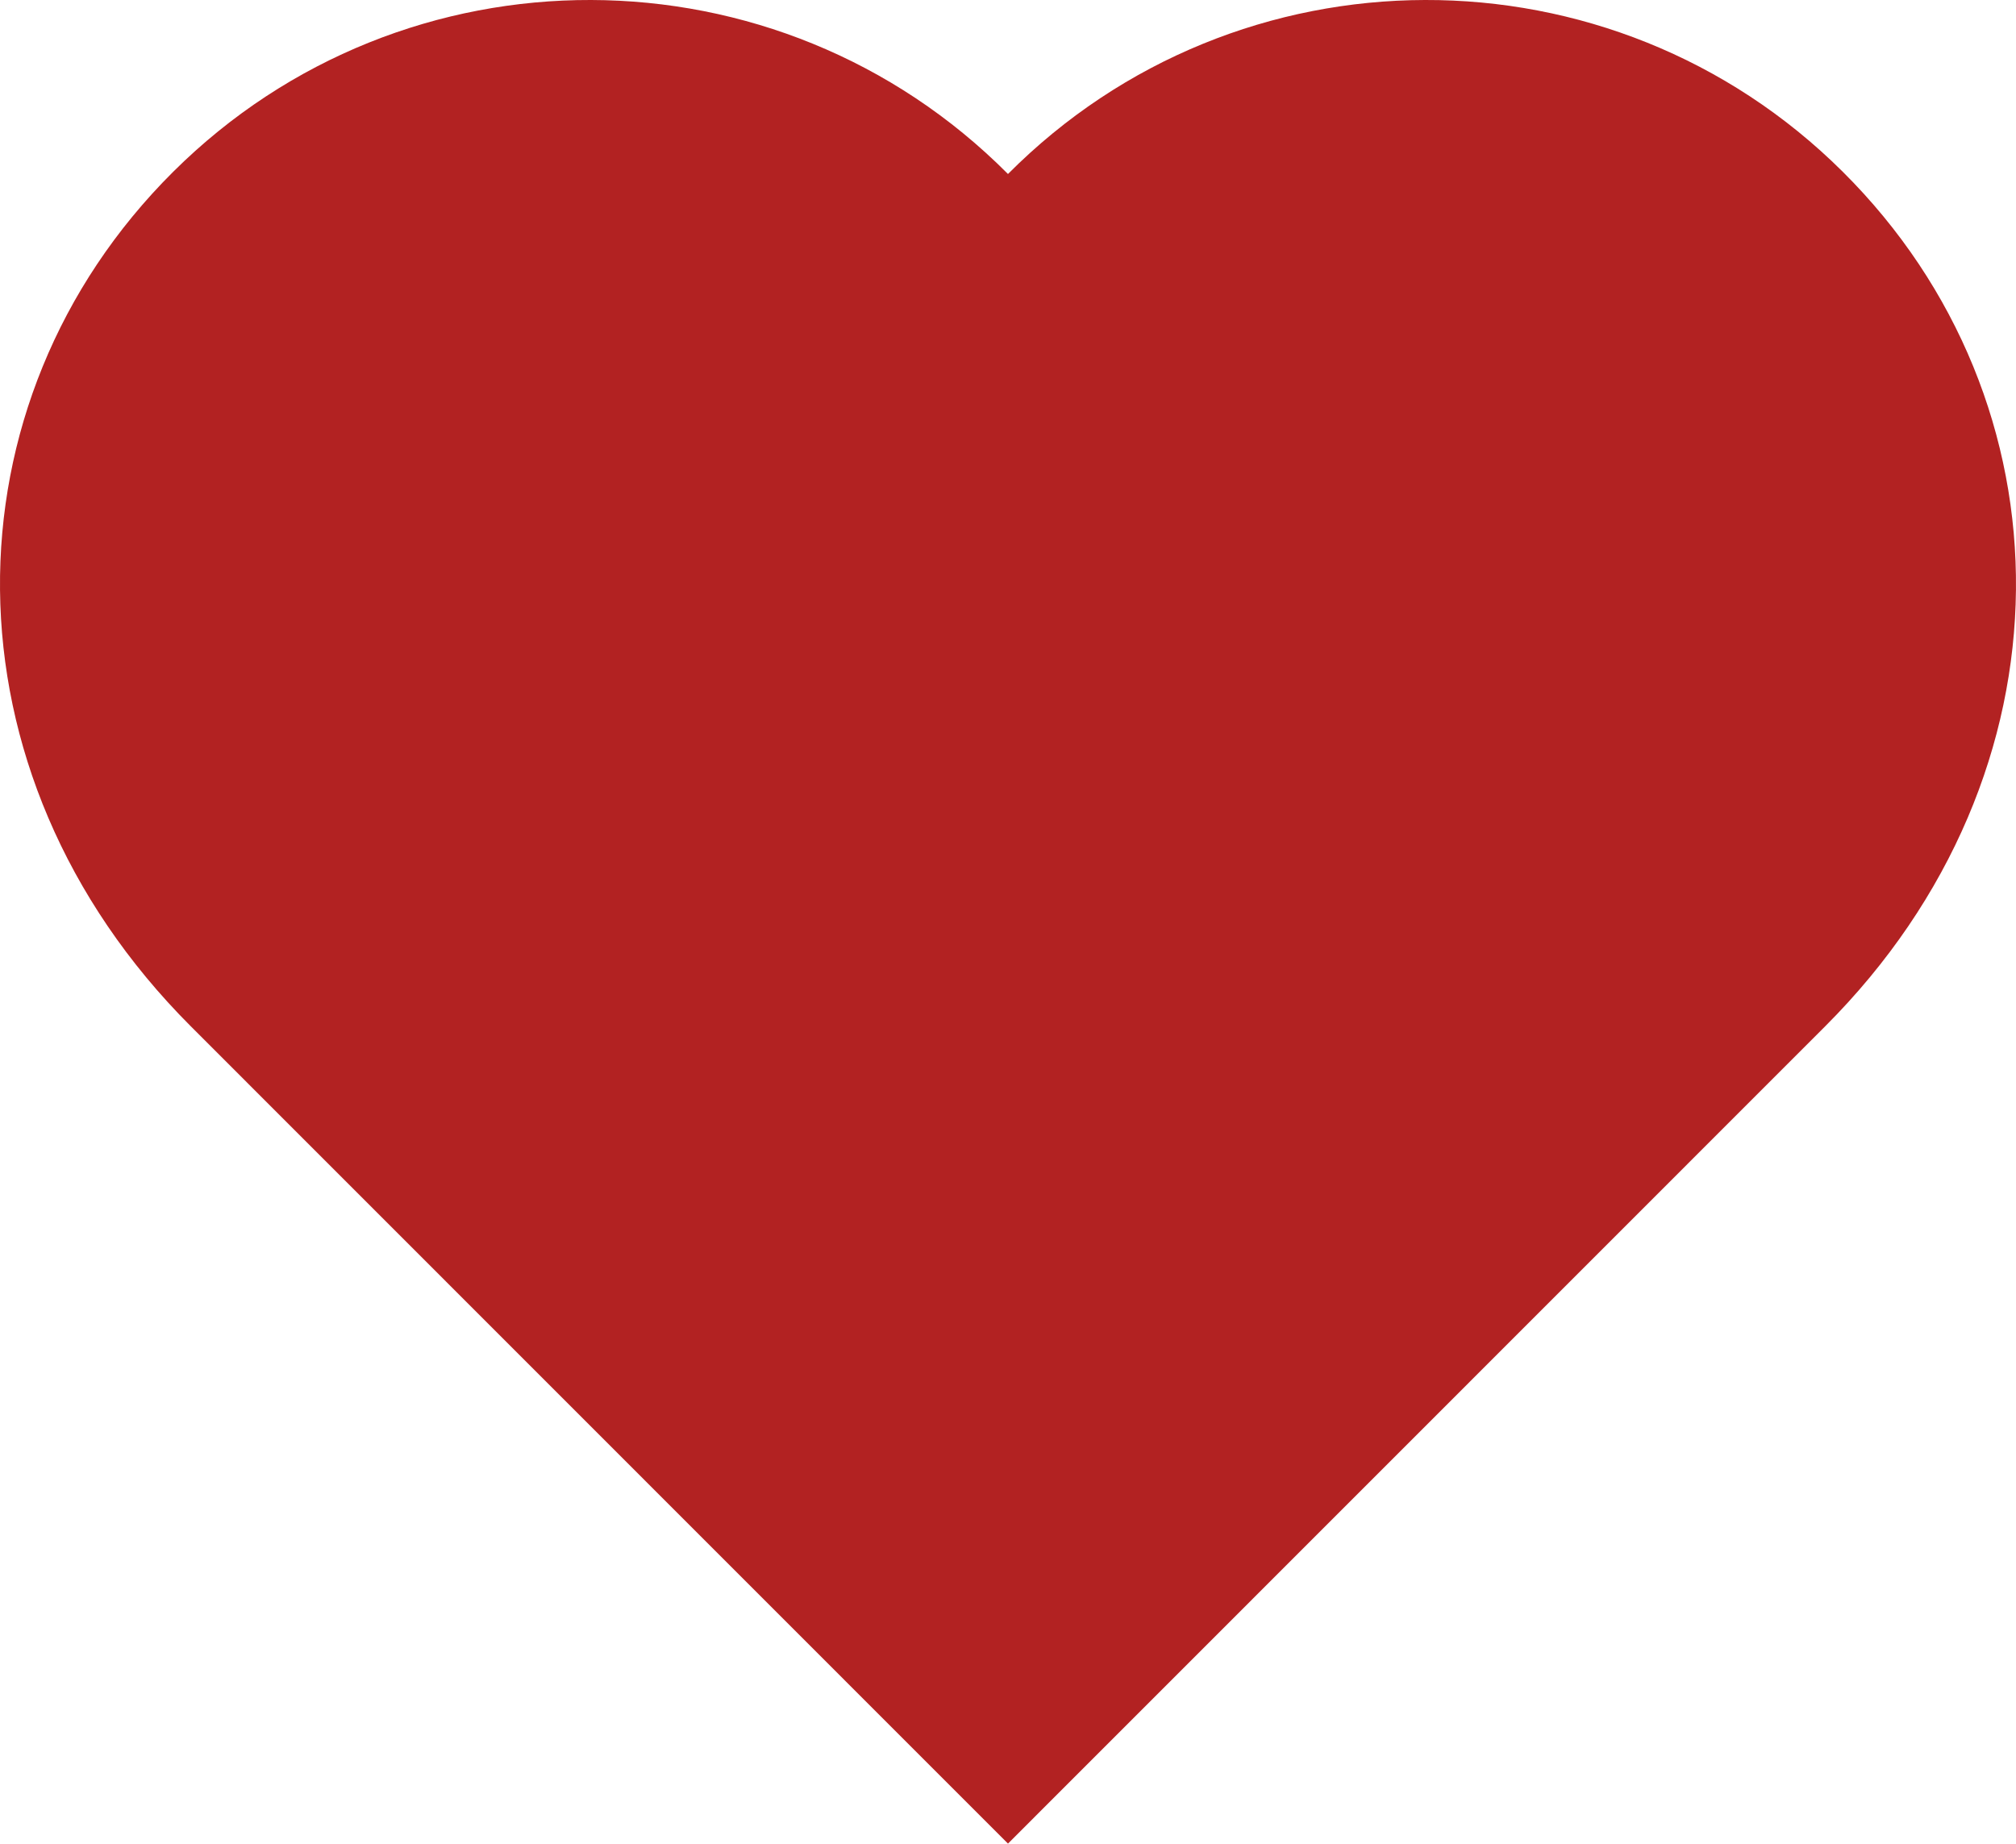
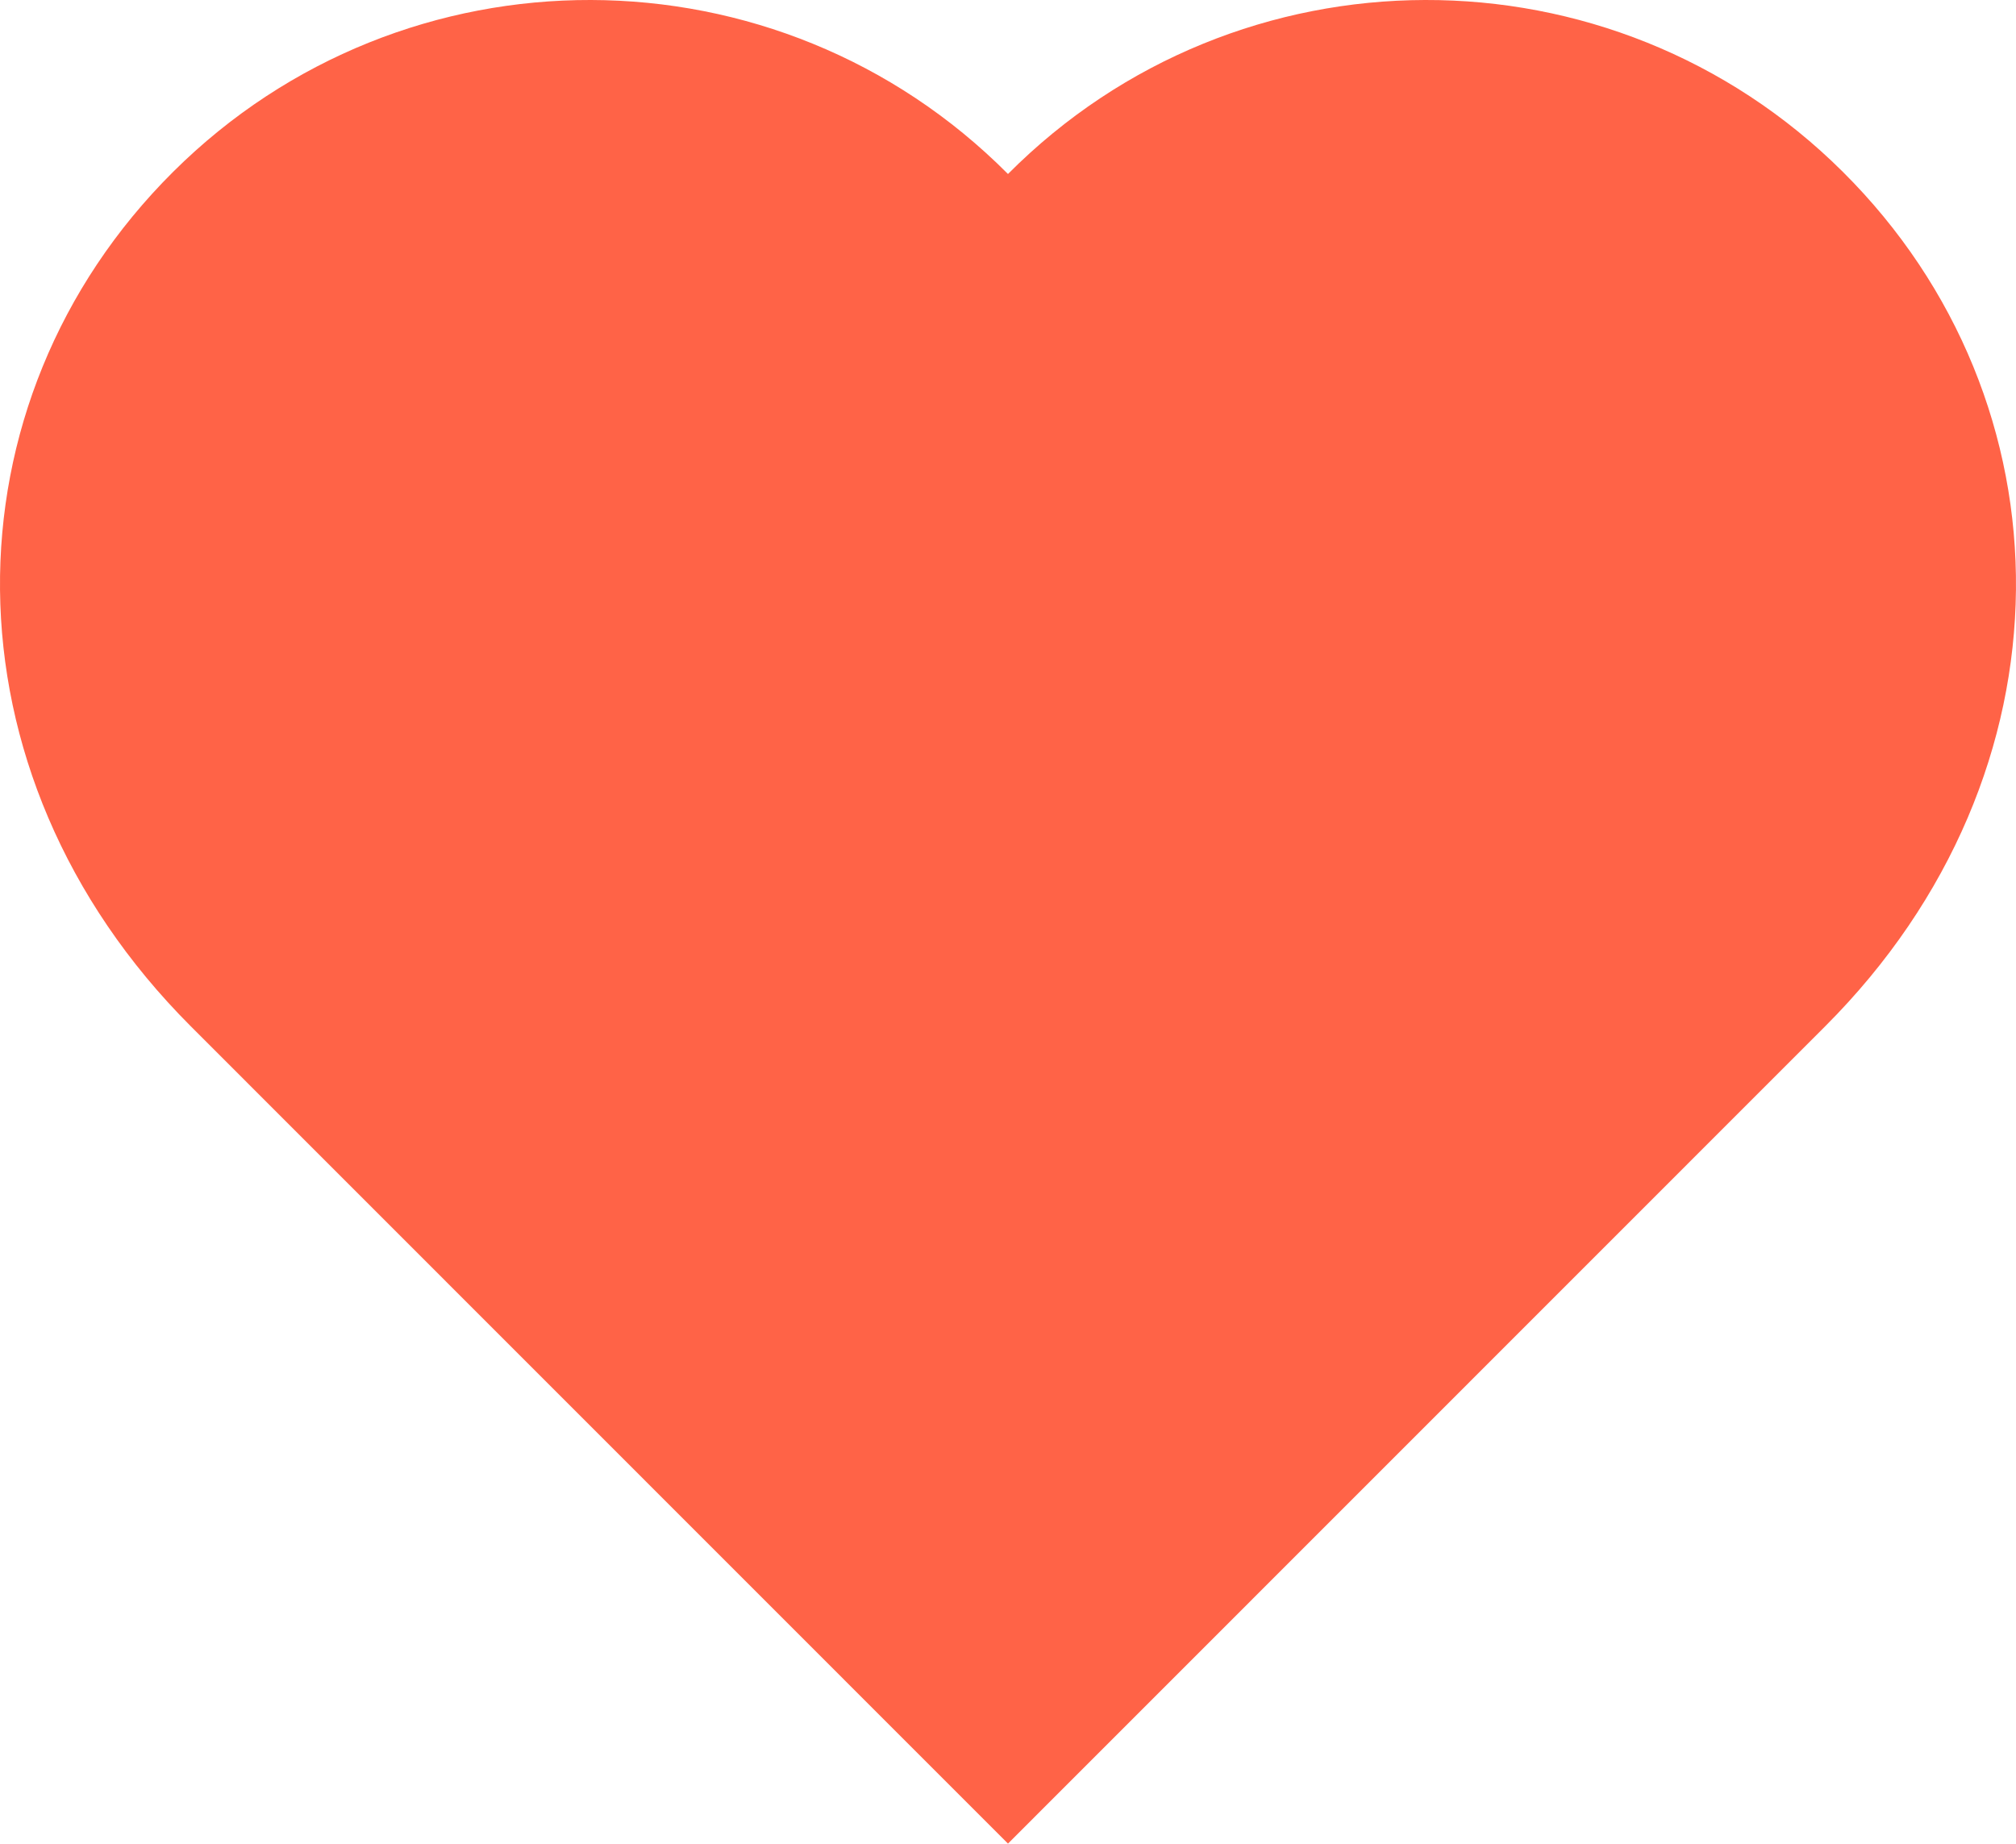
<svg xmlns="http://www.w3.org/2000/svg" version="1.0" id="Layer_1" x="0px" y="0px" width="100px" height="91.46px" viewBox="0 0 100 91.46" enable-background="new 0 0 100 91.46" xml:space="preserve">
-   <path fill="#B22222" d="M49.999,91.46c3.944-3.943,26.458-26.47,40.533-40.543c12.61-12.611,12.341-30.992,0.876-42.395  C79.943-2.884,61.404-2.834,49.999,8.632C38.595-2.834,20.056-2.884,8.591,8.522C-2.874,19.925-3.142,38.306,9.467,50.917  C23.541,64.99,46.058,87.517,49.999,91.46z" />
+   <path fill="tomato" d="M49.999,91.46c3.944-3.943,26.458-26.47,40.533-40.543c12.61-12.611,12.341-30.992,0.876-42.395  C79.943-2.884,61.404-2.834,49.999,8.632C38.595-2.834,20.056-2.884,8.591,8.522C-2.874,19.925-3.142,38.306,9.467,50.917  C23.541,64.99,46.058,87.517,49.999,91.46z" />
</svg>
